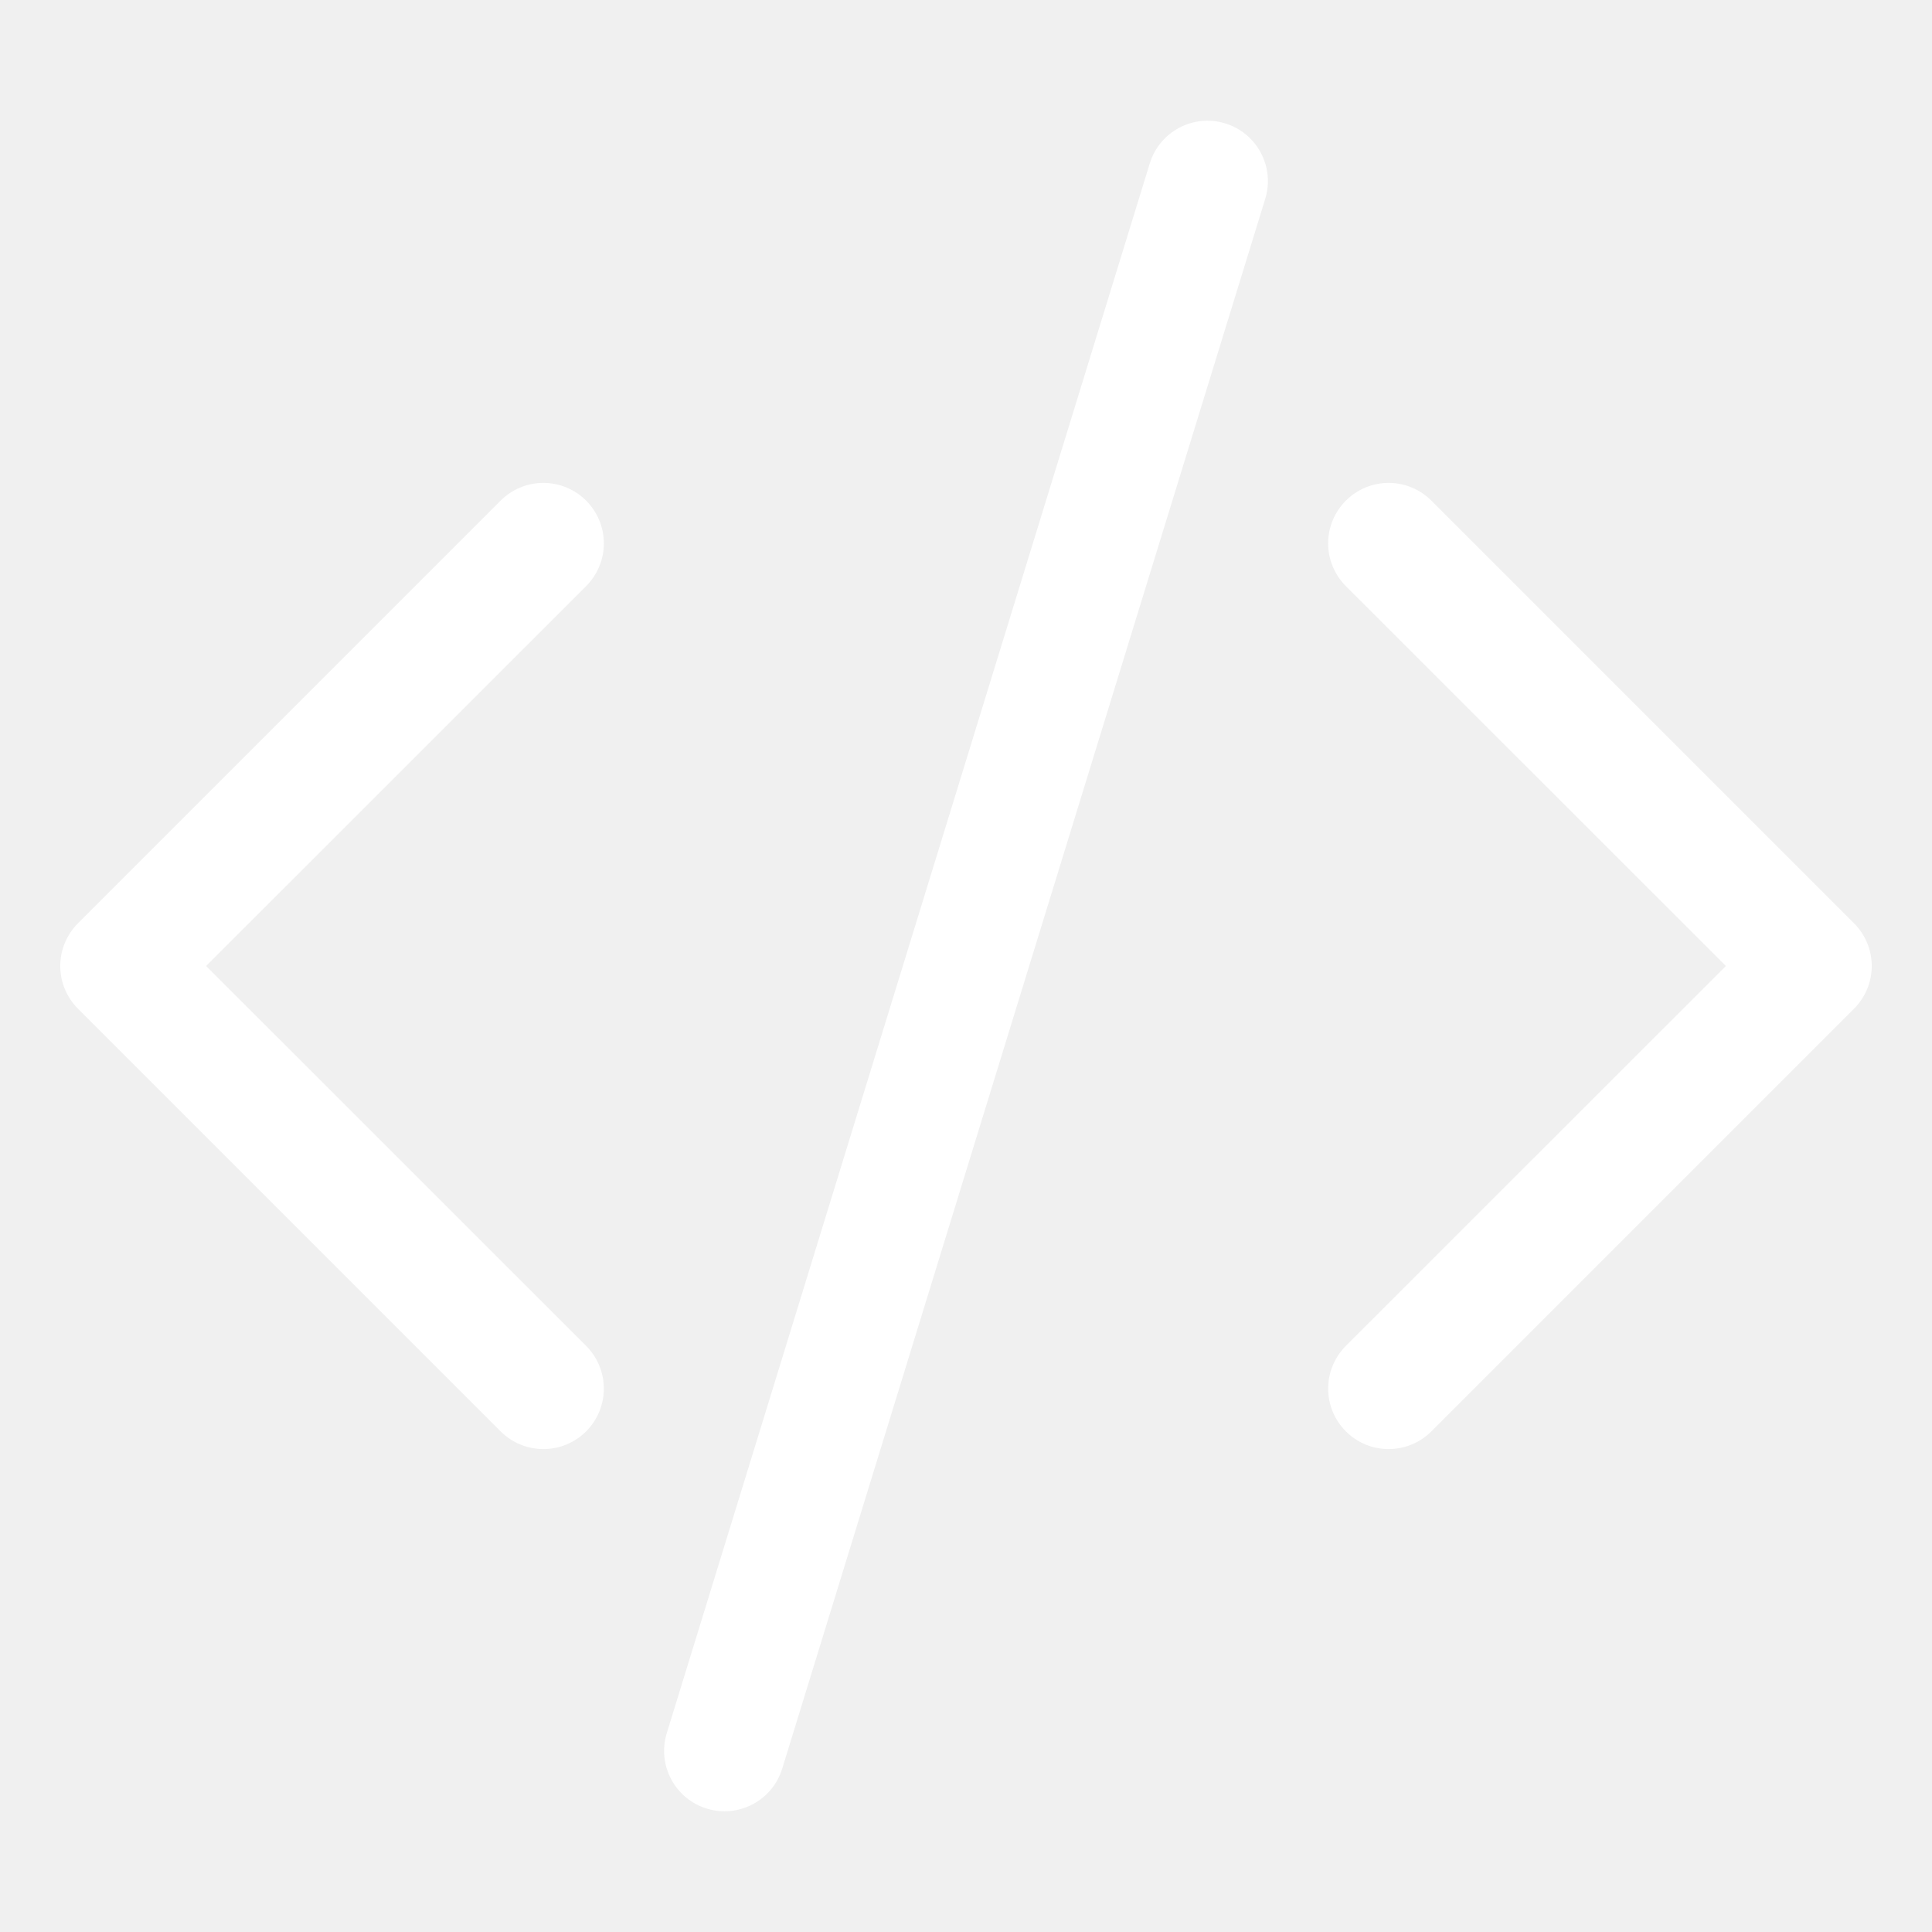
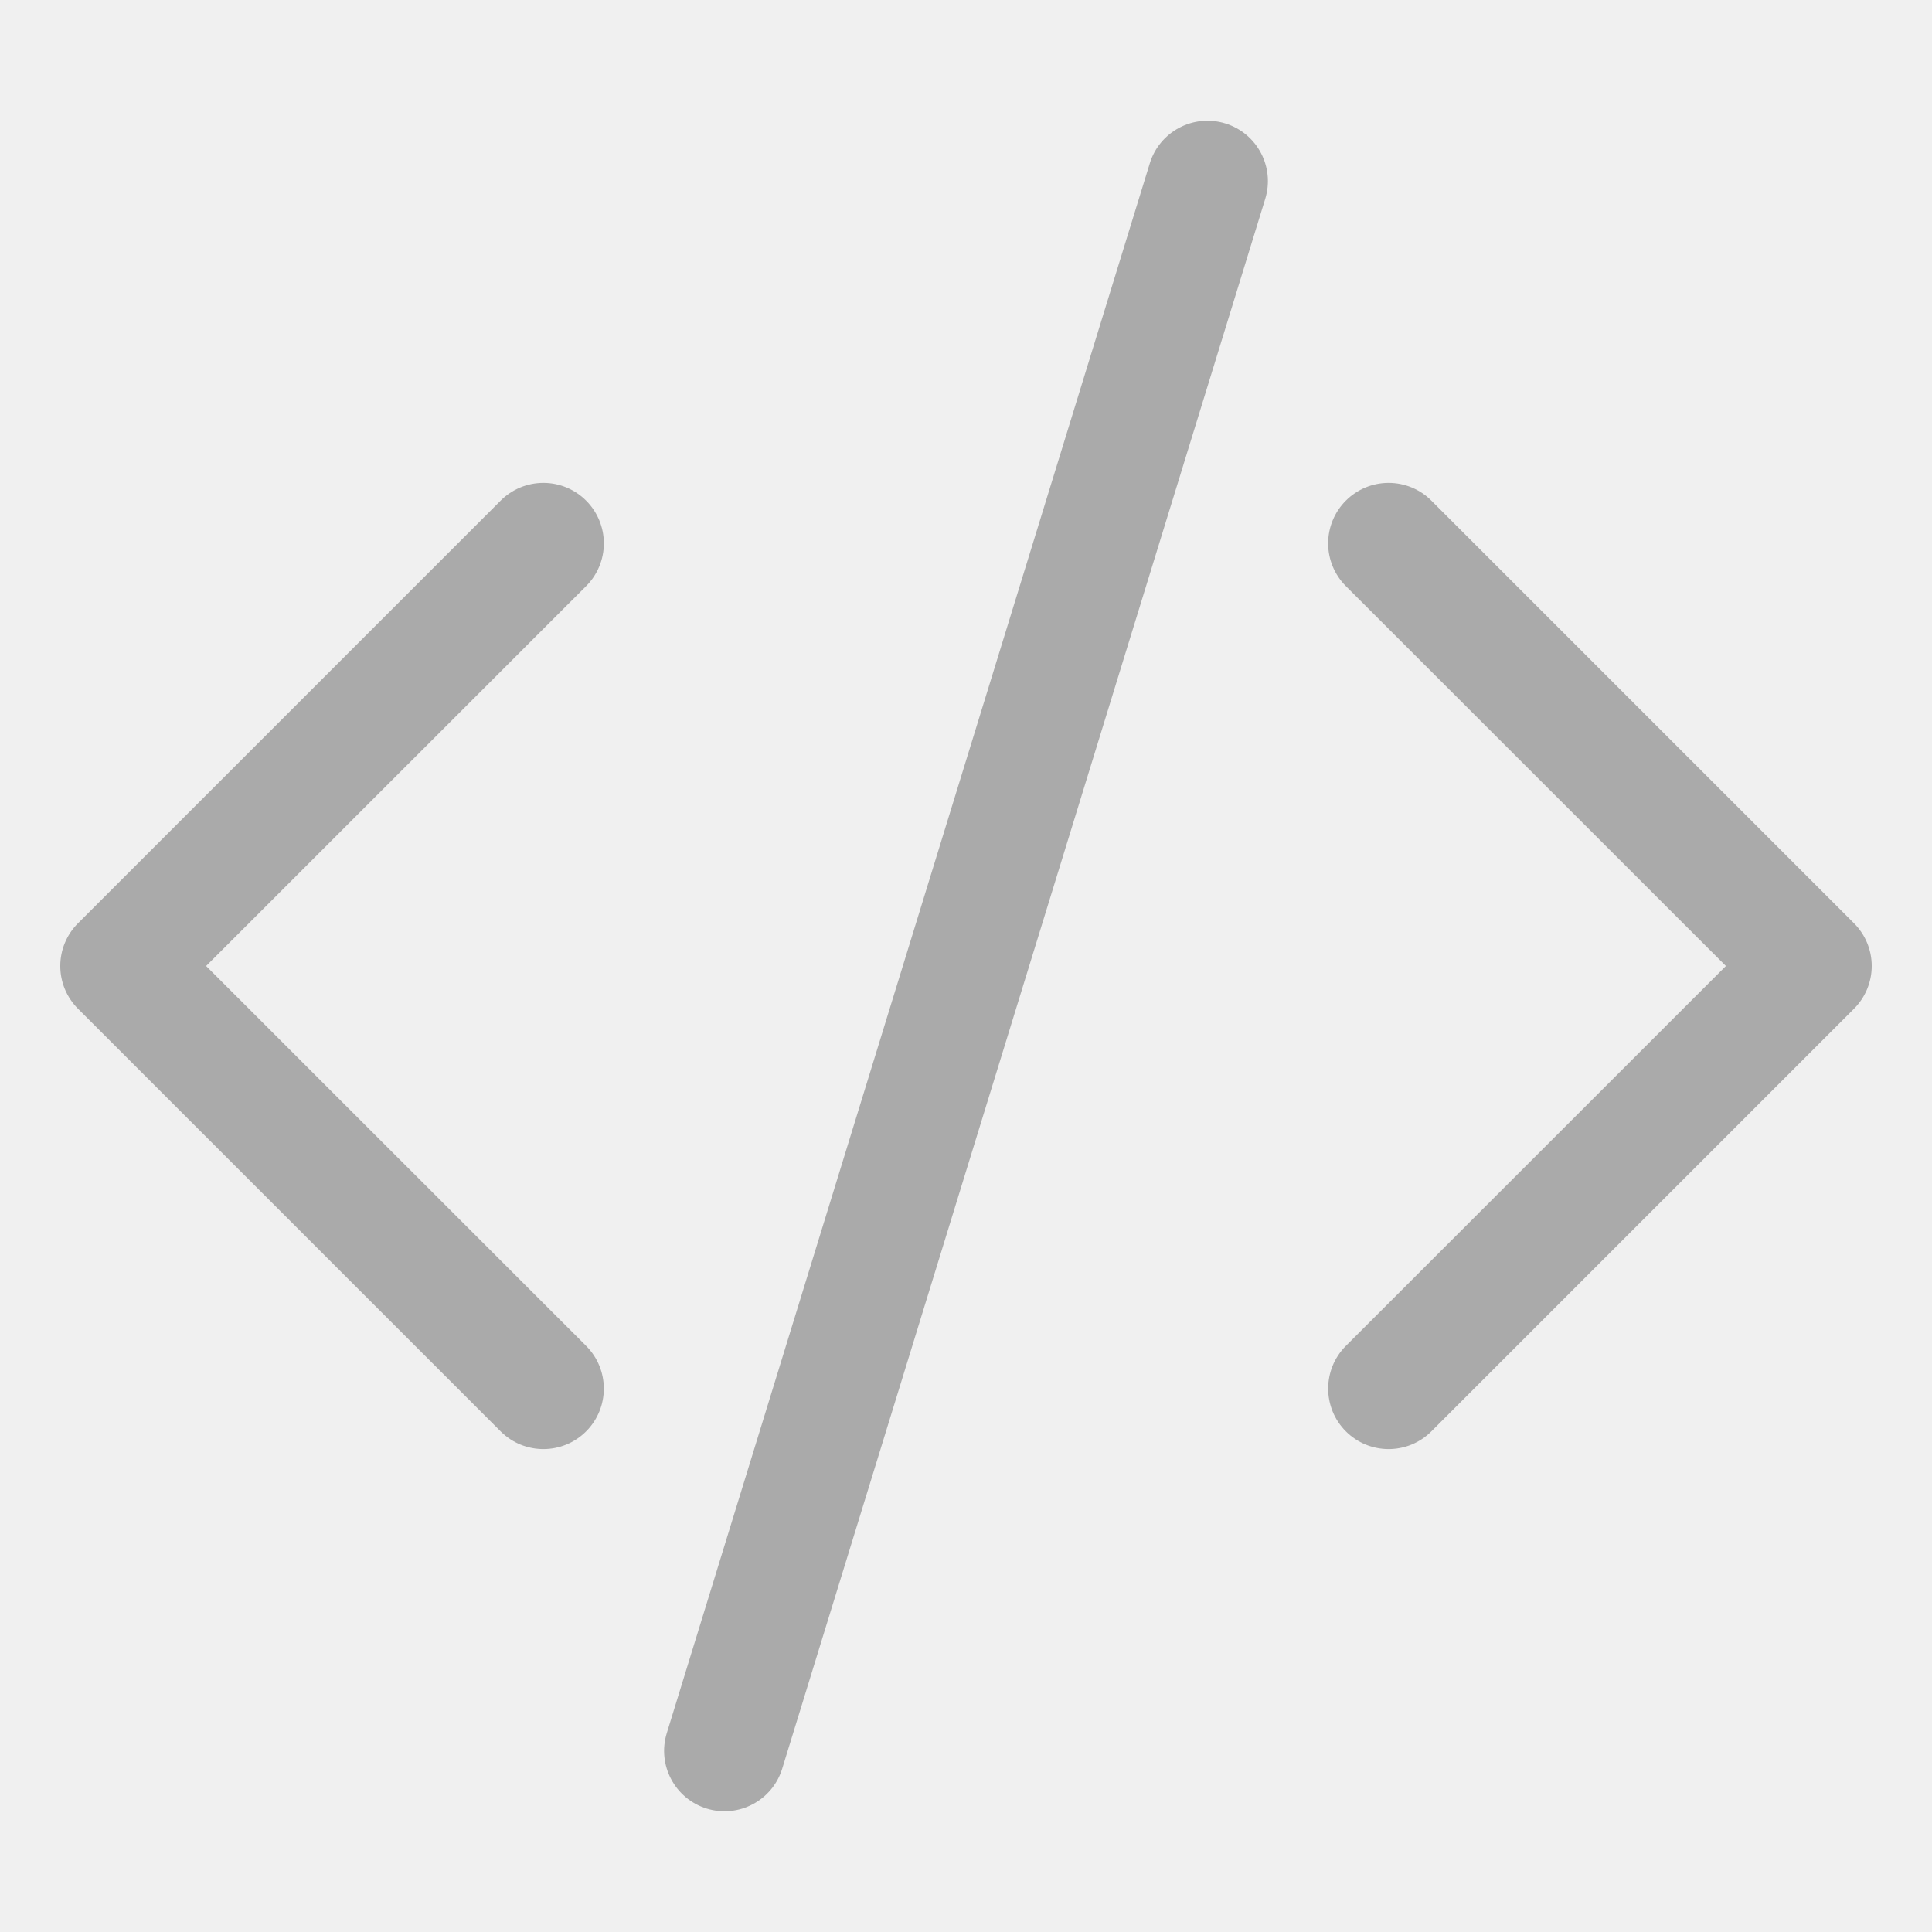
- <svg xmlns="http://www.w3.org/2000/svg" width="20" height="20" fill="white" class="bi bi-code-slash" viewBox="0 0 16 16">
+ <svg xmlns="http://www.w3.org/2000/svg" width="20" height="20" fill="#AAAAAA" class="bi bi-code-slash" viewBox="0 0 16 16">
  <path d="M10.478 1.647a.5.5 0 1 0-.956-.294l-4 13a.5.5 0 0 0 .956.294zM4.854 4.146a.5.5 0 0 1 0 .708L1.707 8l3.147 3.146a.5.5 0 0 1-.708.708l-3.5-3.5a.5.5 0 0 1 0-.708l3.5-3.5a.5.5 0 0 1 .708 0m6.292 0a.5.5 0 0 0 0 .708L14.293 8l-3.147 3.146a.5.5 0 0 0 .708.708l3.5-3.5a.5.5 0 0 0 0-.708l-3.5-3.5a.5.5 0 0 0-.708 0" />
</svg>
